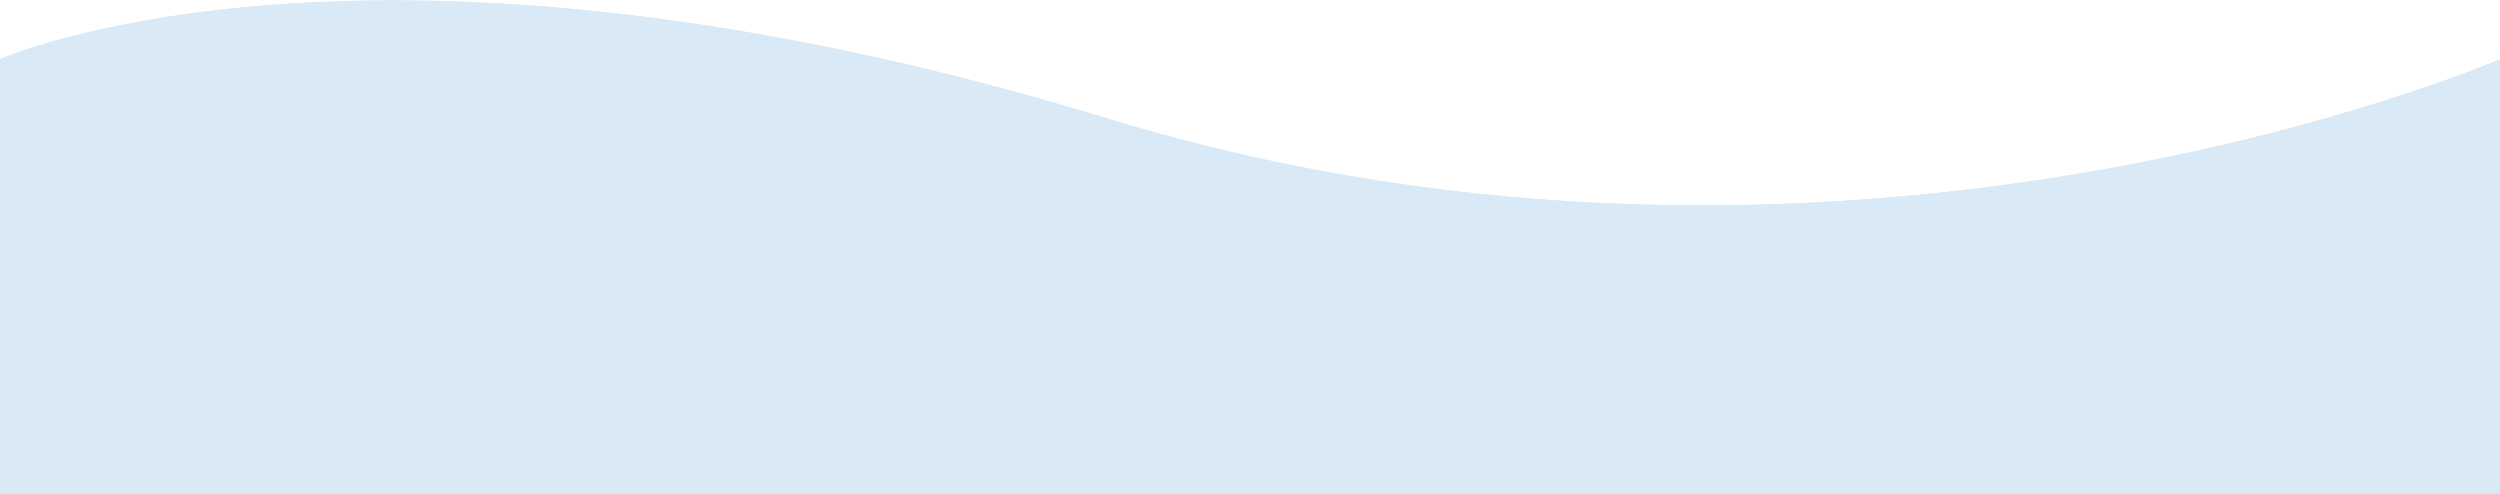
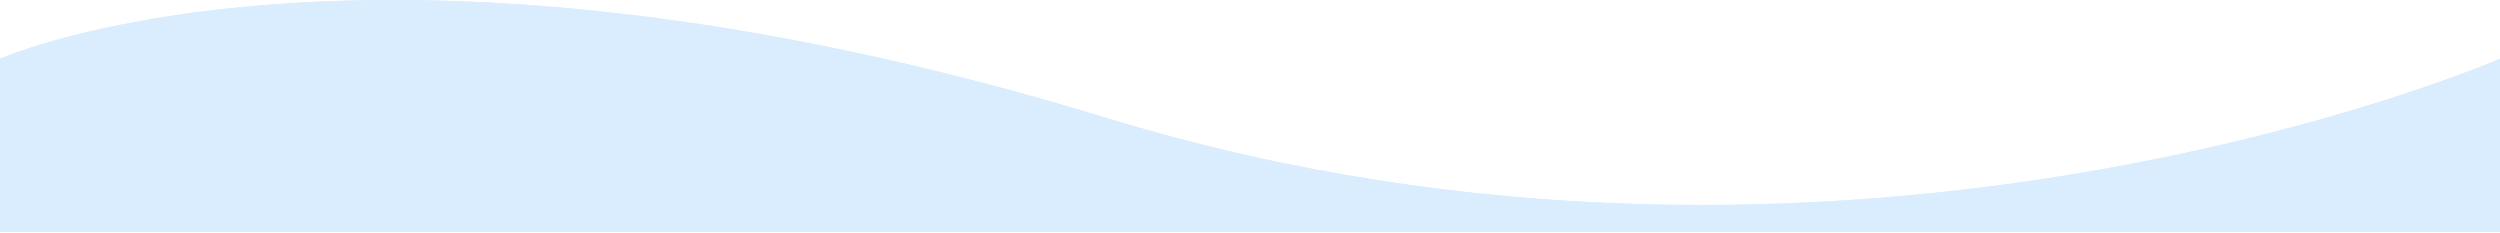
- <svg xmlns="http://www.w3.org/2000/svg" version="1.2" viewBox="0 0 1440 284" width="1600" height="316">
-   <style>
- 		.s0 { fill: #d9eaf6 } 
- 	</style>
-   <path class="s0" d="m0 33.9c0 0 213.5-95.5 638 34.2 424.5 129.8 802-34.2 802-34.2v1239.1h-1440z" />
-   <path class="s0" d="m0 33.9c0 0 213.5-95.5 638 34.2 424.5 129.8 802-34.2 802-34.2v1239.1h-1440z" />
+ <svg xmlns="http://www.w3.org/2000/svg" width="1440" height="134" viewBox="0 0 1440 134" fill="none">
+   <path d="M0 33.857C0 33.857 213.5 -61.636 638 68.126C1062.5 197.888 1440 33.857 1440 33.857V133.5H0V33.857Z" fill="#DAEDFE" />
+   <path d="M0 33.857C0 33.857 213.5 -61.636 638 68.126C1062.5 197.888 1440 33.857 1440 33.857V133.5H0V33.857Z" fill="#DAEDFE" />
</svg>
